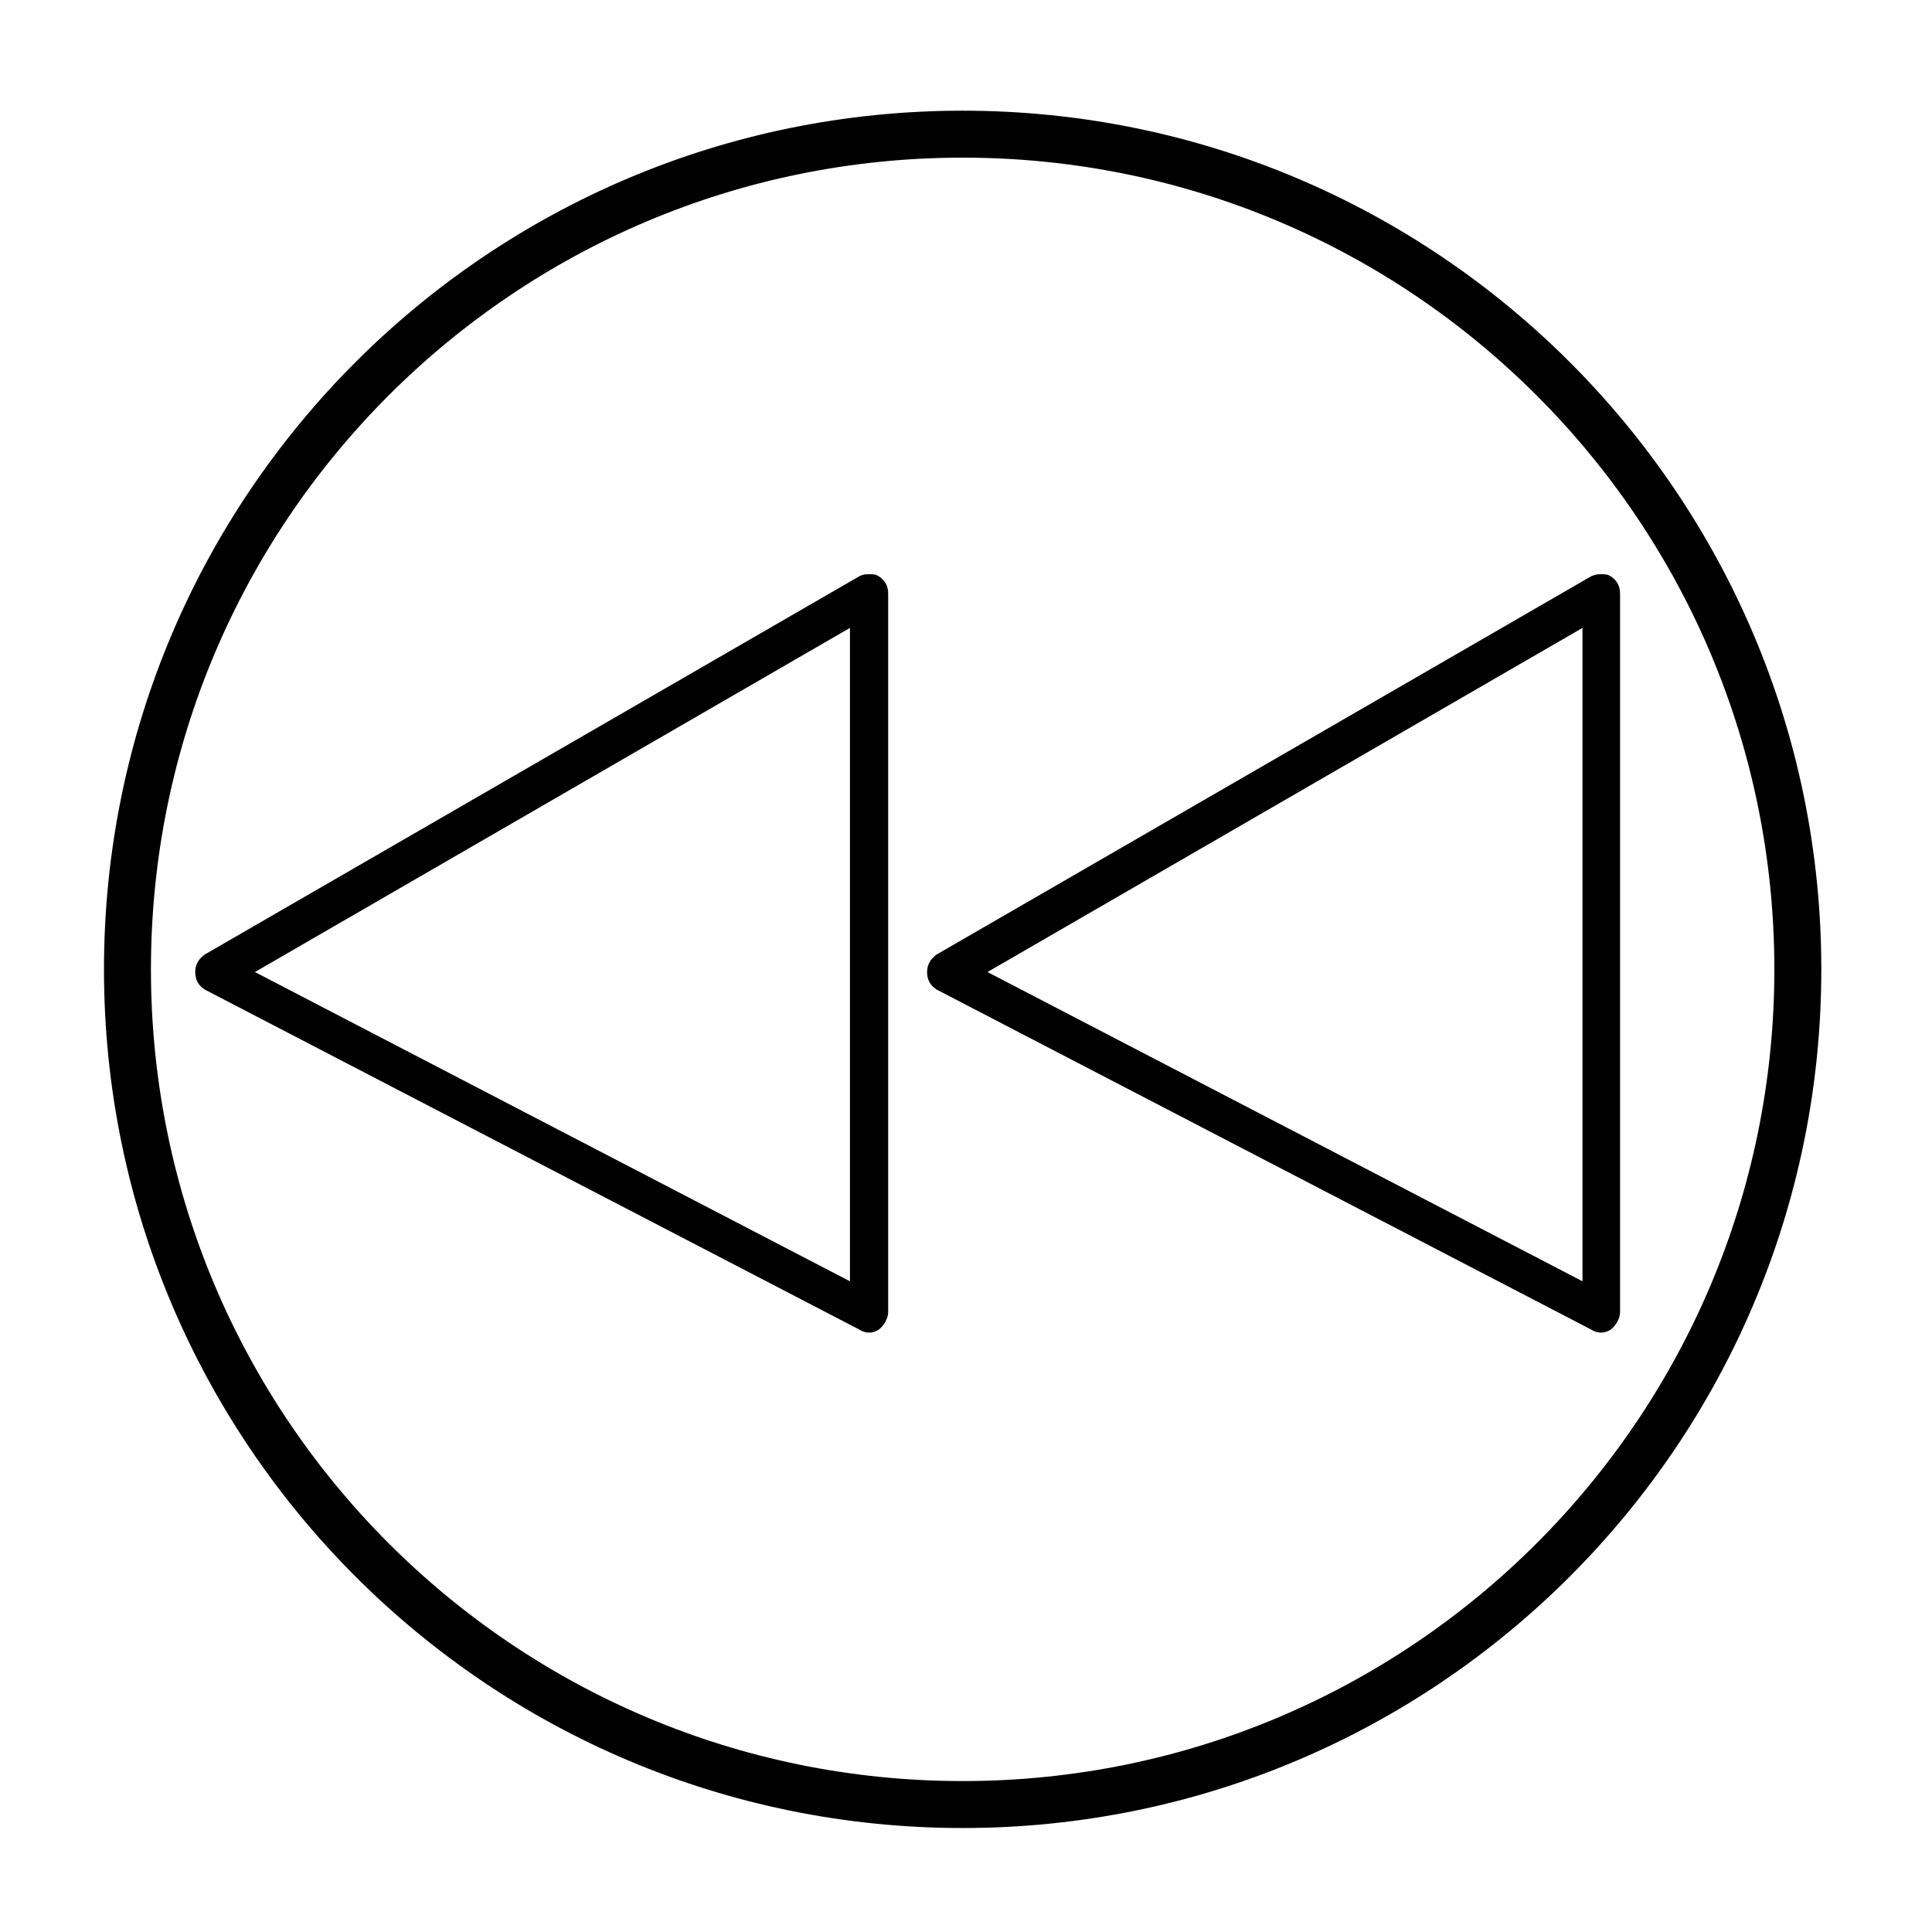
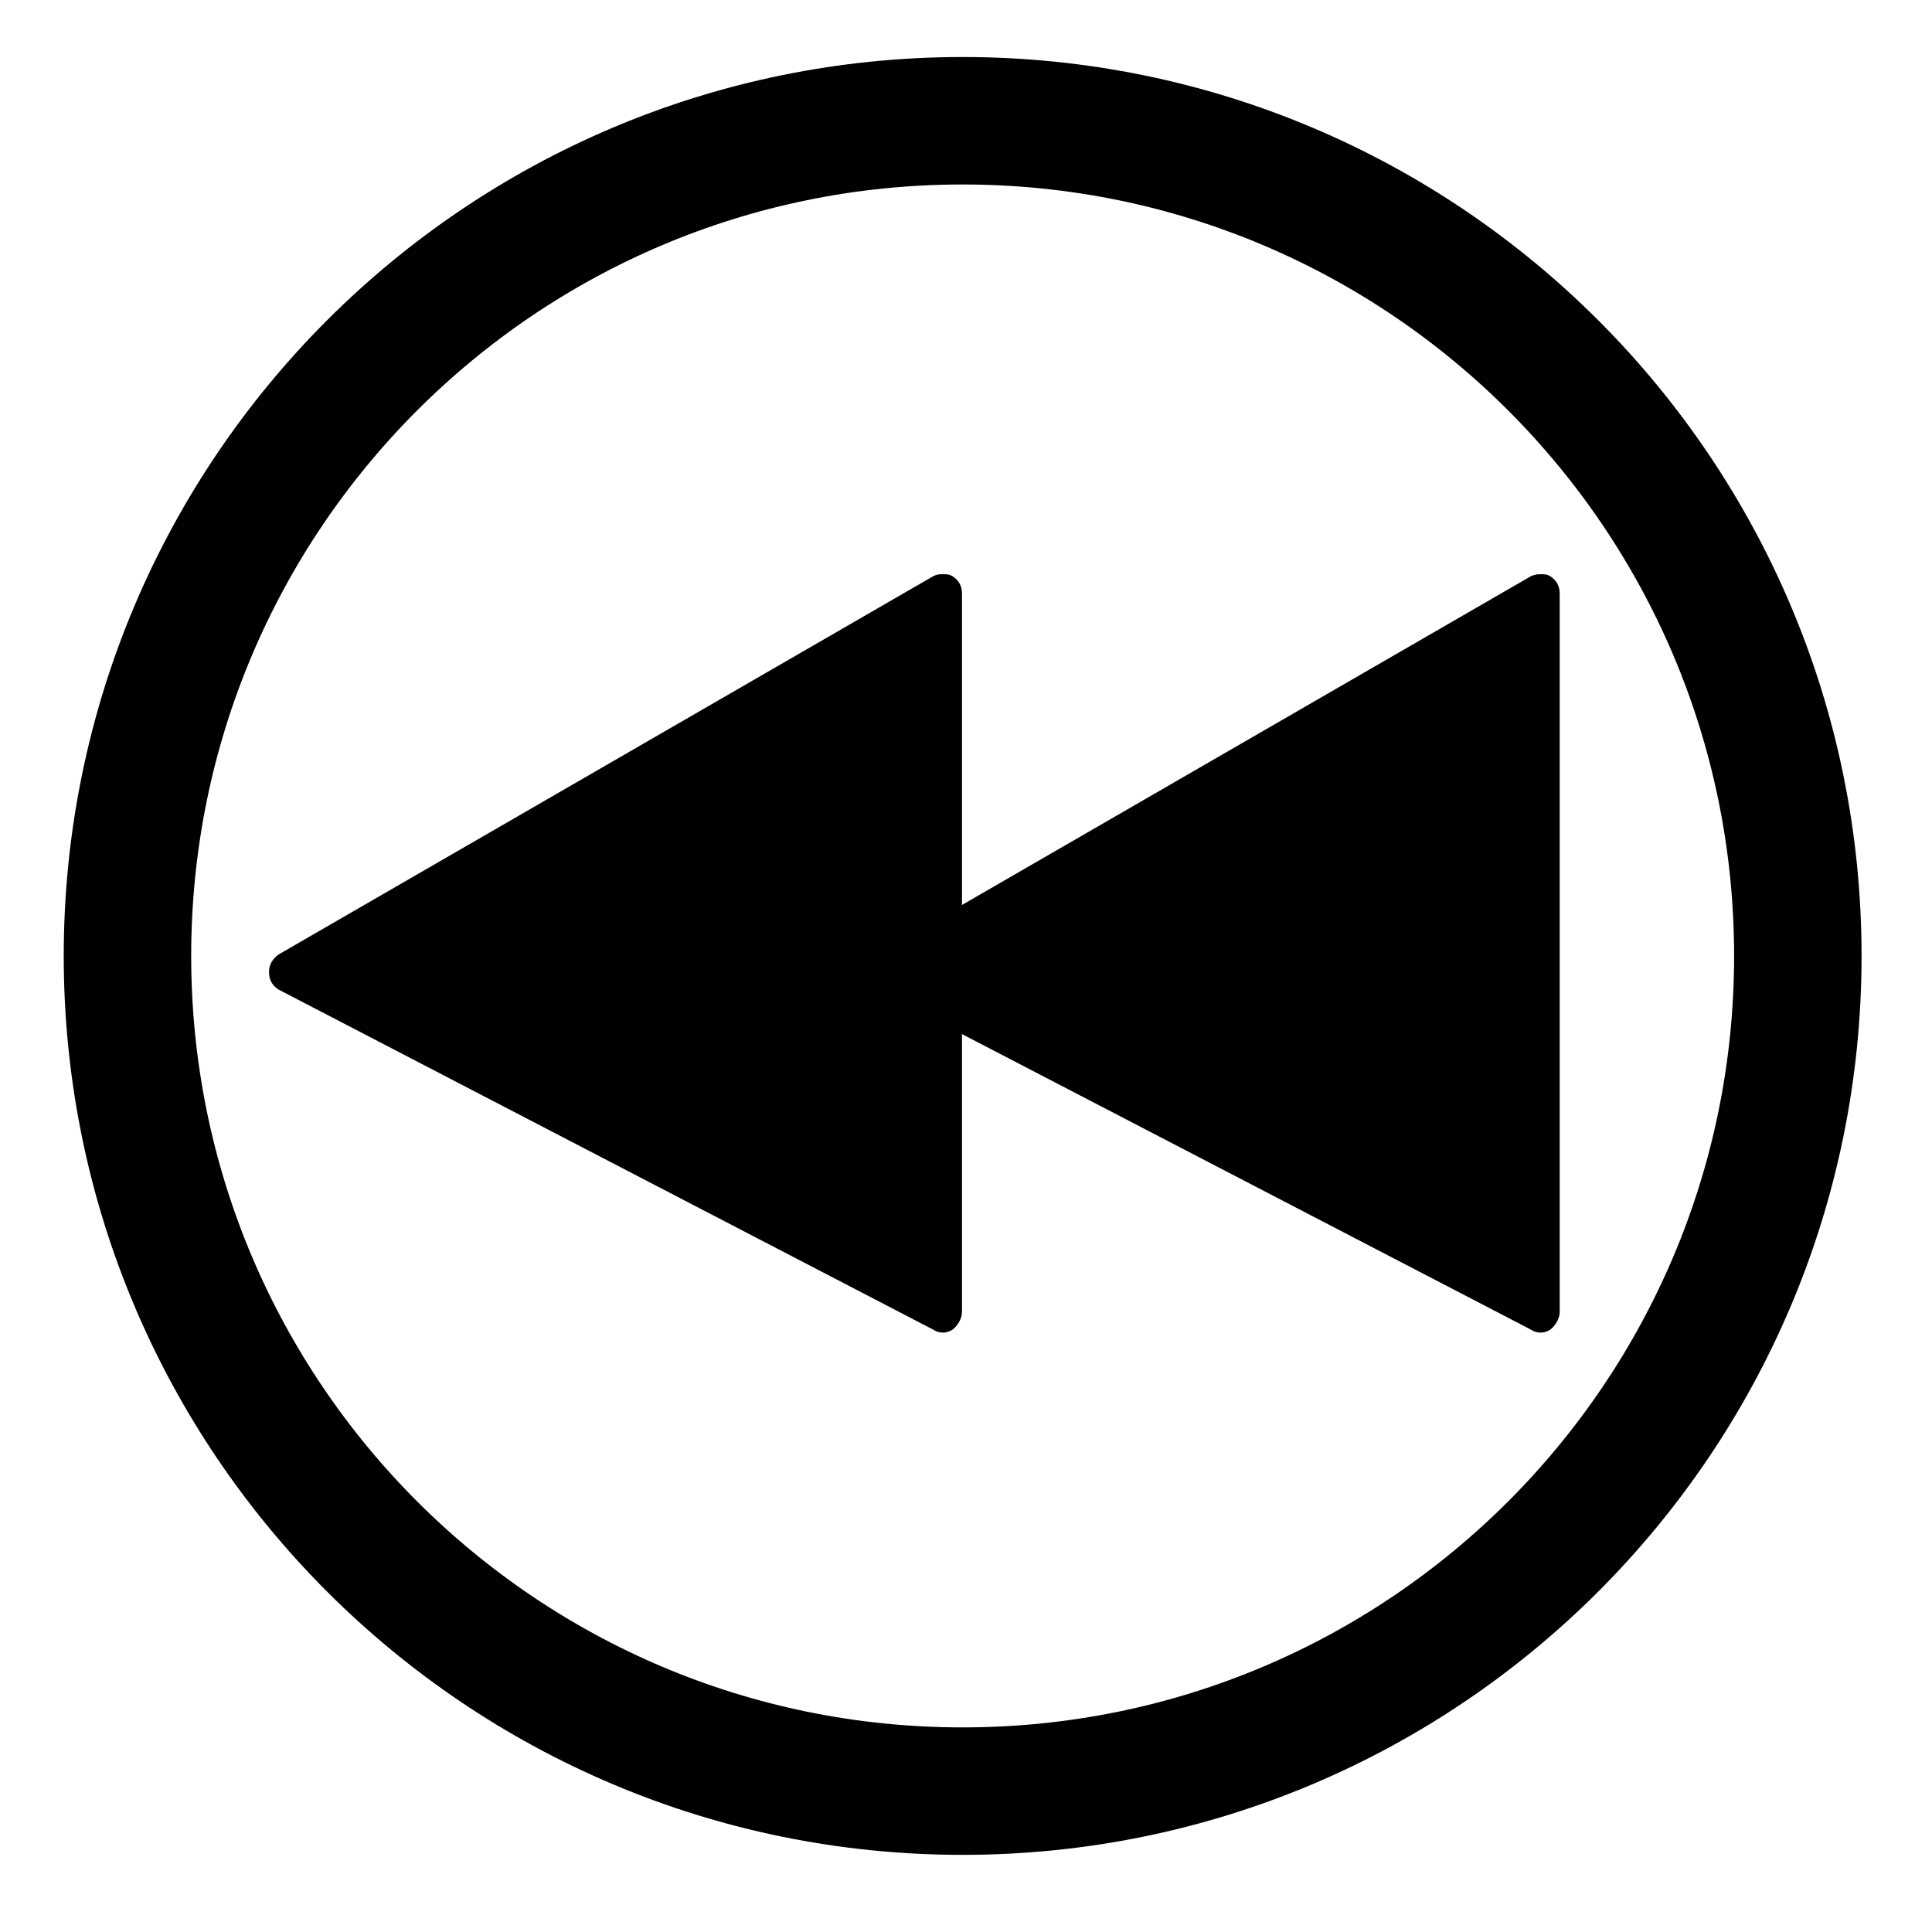
<svg xmlns="http://www.w3.org/2000/svg" version="1.1" id="Layer_1" x="0px" y="0px" viewBox="0 0 288 288" enable-background="new 0 0 288 288" xml:space="preserve">
  <g>
-     <path d="M238.7,85.6c0.6,0,0.9,0,1.4,0.3c0.9,0.6,1.4,1.4,1.4,2.6v107.1c0,0.9-0.6,2-1.4,2.6c-0.9,0.6-2,0.6-2.9,0l-97.6-50.7   c-0.9-0.6-1.4-1.4-1.4-2.6c0-1.2,0.6-2,1.4-2.6l97.6-56.4C237.9,85.6,238.2,85.6,238.7,85.6z M235.9,191V93.6l-88.7,51.3L235.9,191   z" />
+     <path d="M229.7,85.6c0.6,0,0.9,0,1.4,0.3c0.9,0.6,1.4,1.4,1.4,2.6v107.1c0,0.9-0.6,2-1.4,2.6c-0.9,0.6-2,0.6-2.9,0l-97.6-50.7   c-0.9-0.6-1.4-1.4-1.4-2.6c0-1.2,0.6-2,1.4-2.6l97.6-56.4C228.9,85.6,229.2,85.6,229.7,85.6z" />
  </g>
  <g>
-     <path d="M129.6,85.6c0.6,0,0.9,0,1.4,0.3c0.9,0.6,1.4,1.4,1.4,2.6v107.1c0,0.9-0.6,2-1.4,2.6c-0.9,0.6-2,0.6-2.9,0l-97.6-50.7   c-0.9-0.6-1.4-1.4-1.4-2.6c0-1.2,0.6-2,1.4-2.6l97.6-56.4C128.7,85.6,129,85.6,129.6,85.6z M126.7,191V93.6L38,144.9L126.7,191z" />
+     <path d="M140.6,85.6c0.6,0,0.9,0,1.4,0.3c0.9,0.6,1.4,1.4,1.4,2.6v107.1c0,0.9-0.6,2-1.4,2.6c-0.9,0.6-2,0.6-2.9,0l-97.6-50.7   c-0.9-0.6-1.4-1.4-1.4-2.6c0-1.2,0.6-2,1.4-2.6l97.6-56.4C139.7,85.6,140,85.6,140.6,85.6z" />
  </g>
  <circle fill="none" stroke="#000000" stroke-width="7" stroke-miterlimit="10" cx="143.5" cy="144.5" r="124.5" />
+   <circle fill="none" stroke="#000000" stroke-width="19" stroke-miterlimit="10" cx="143.5" cy="142.5" r="124.5" />
</svg>
